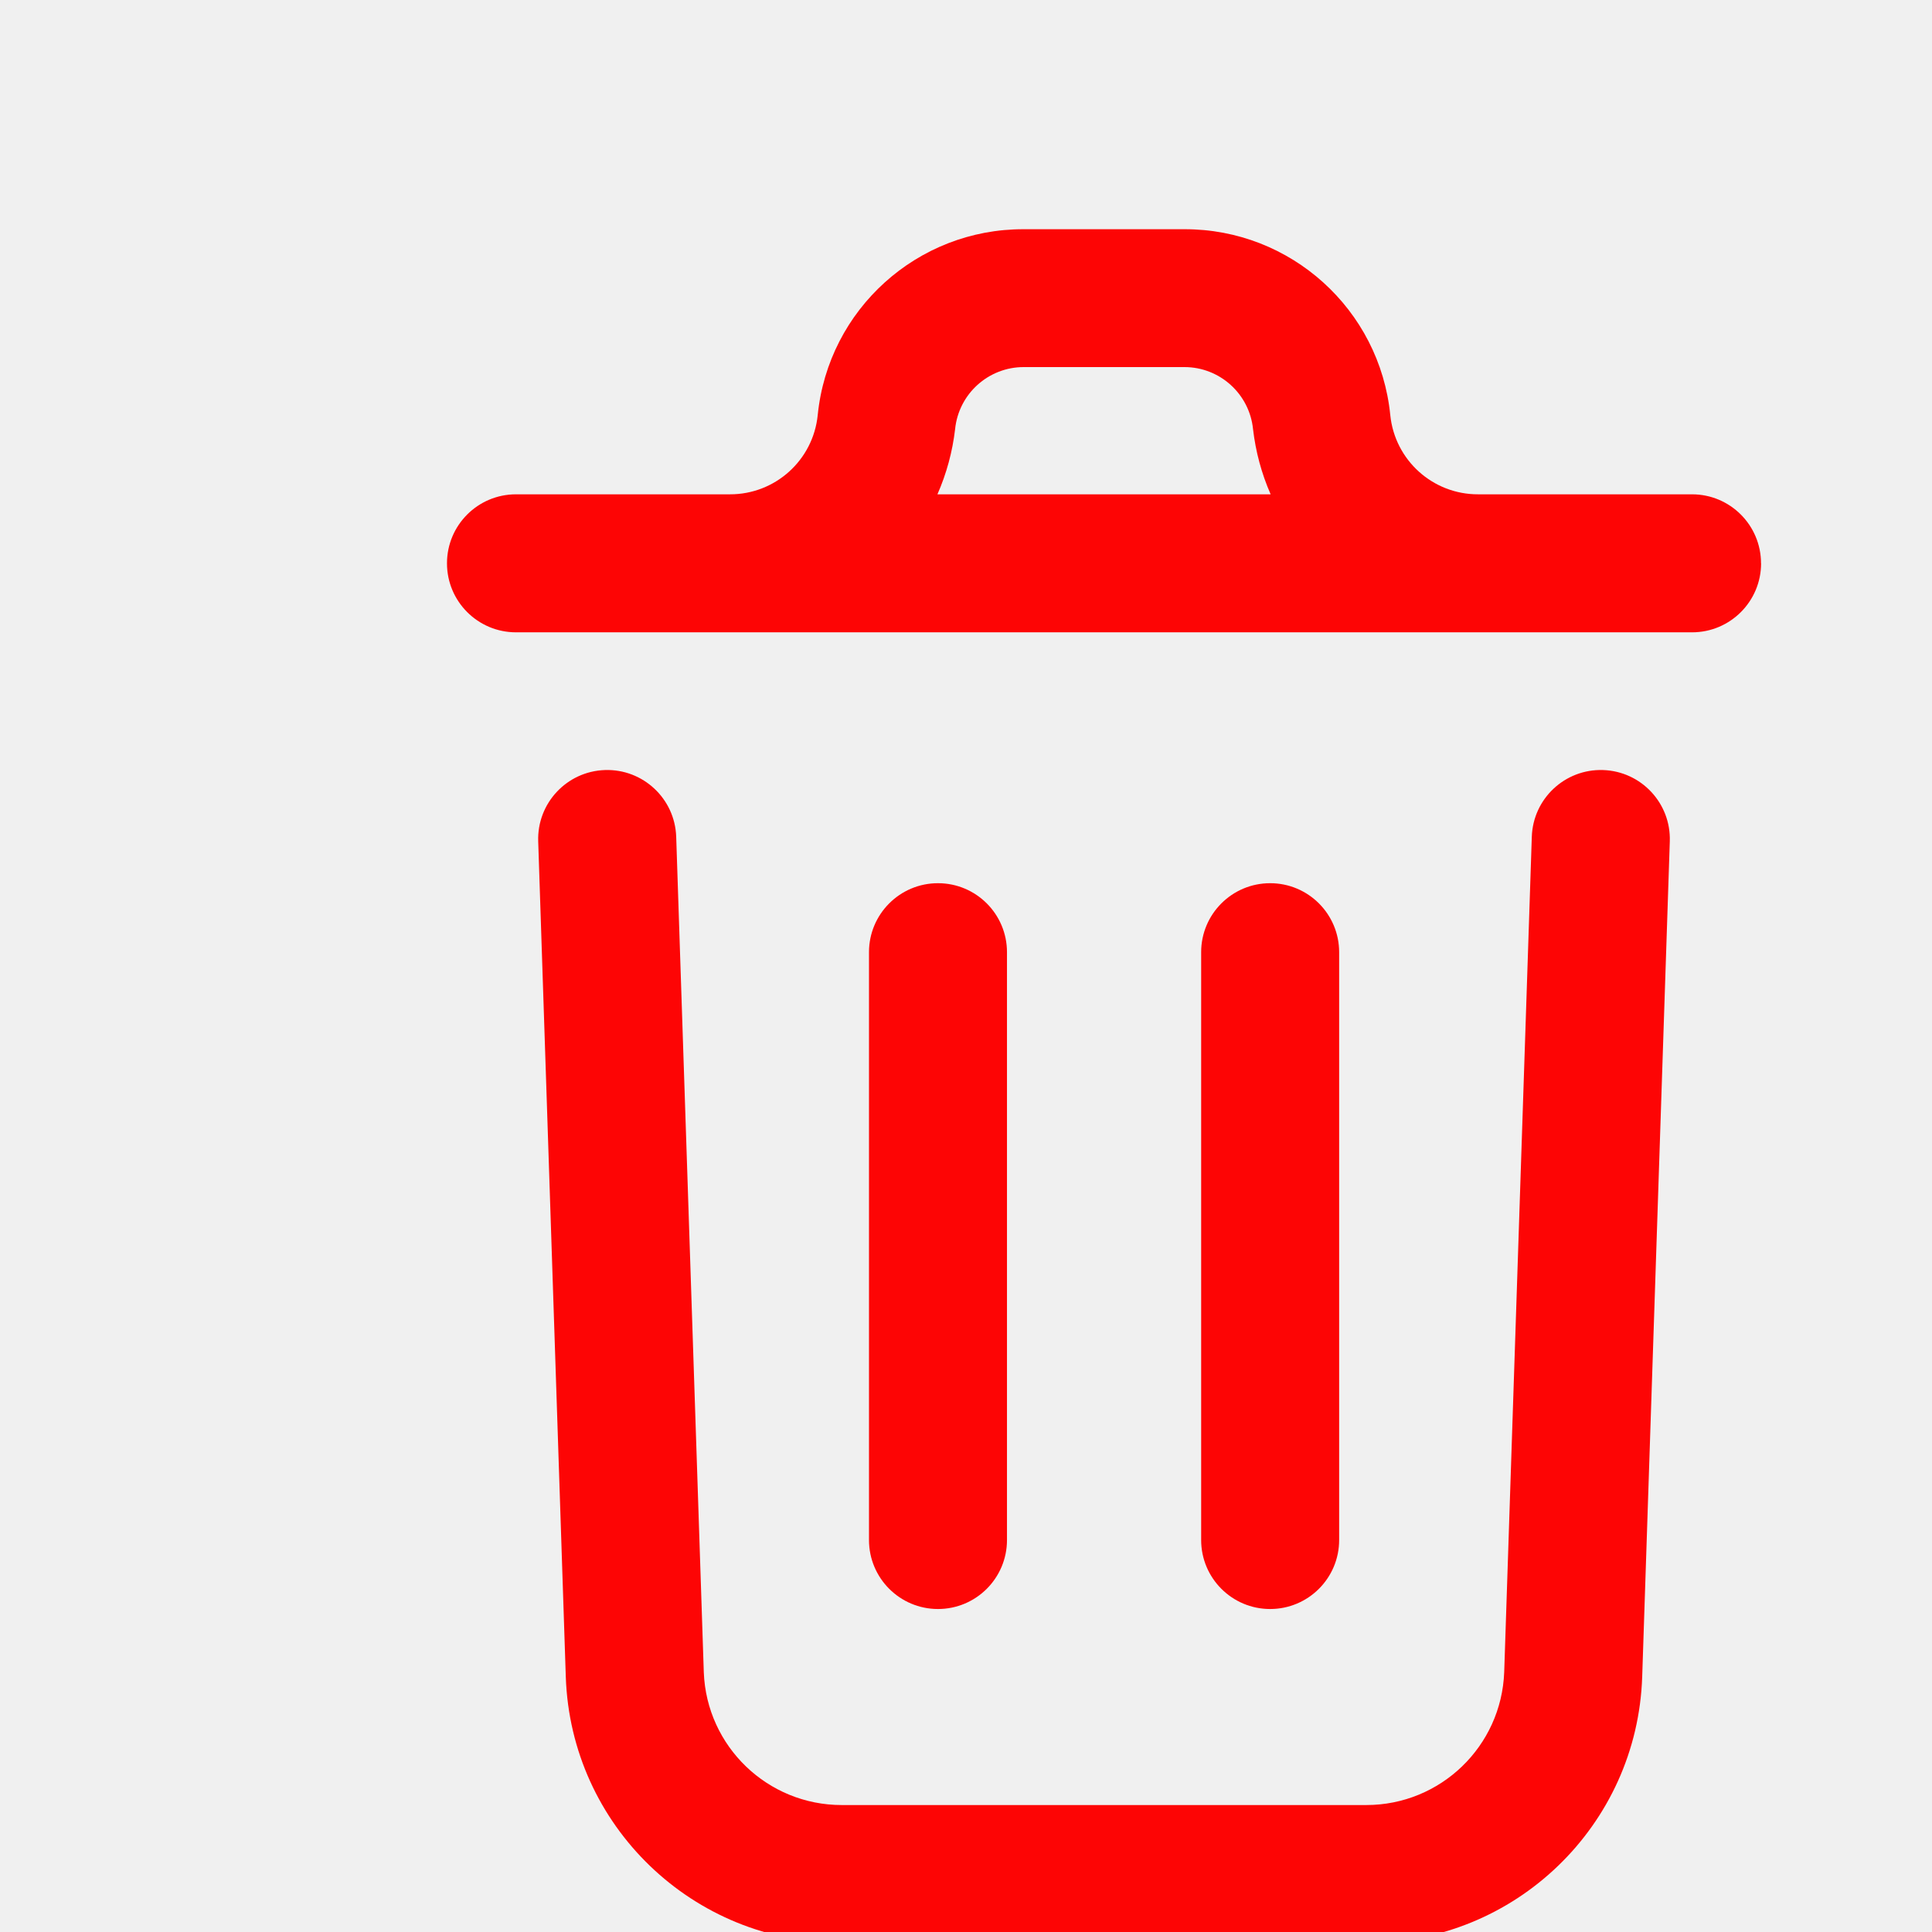
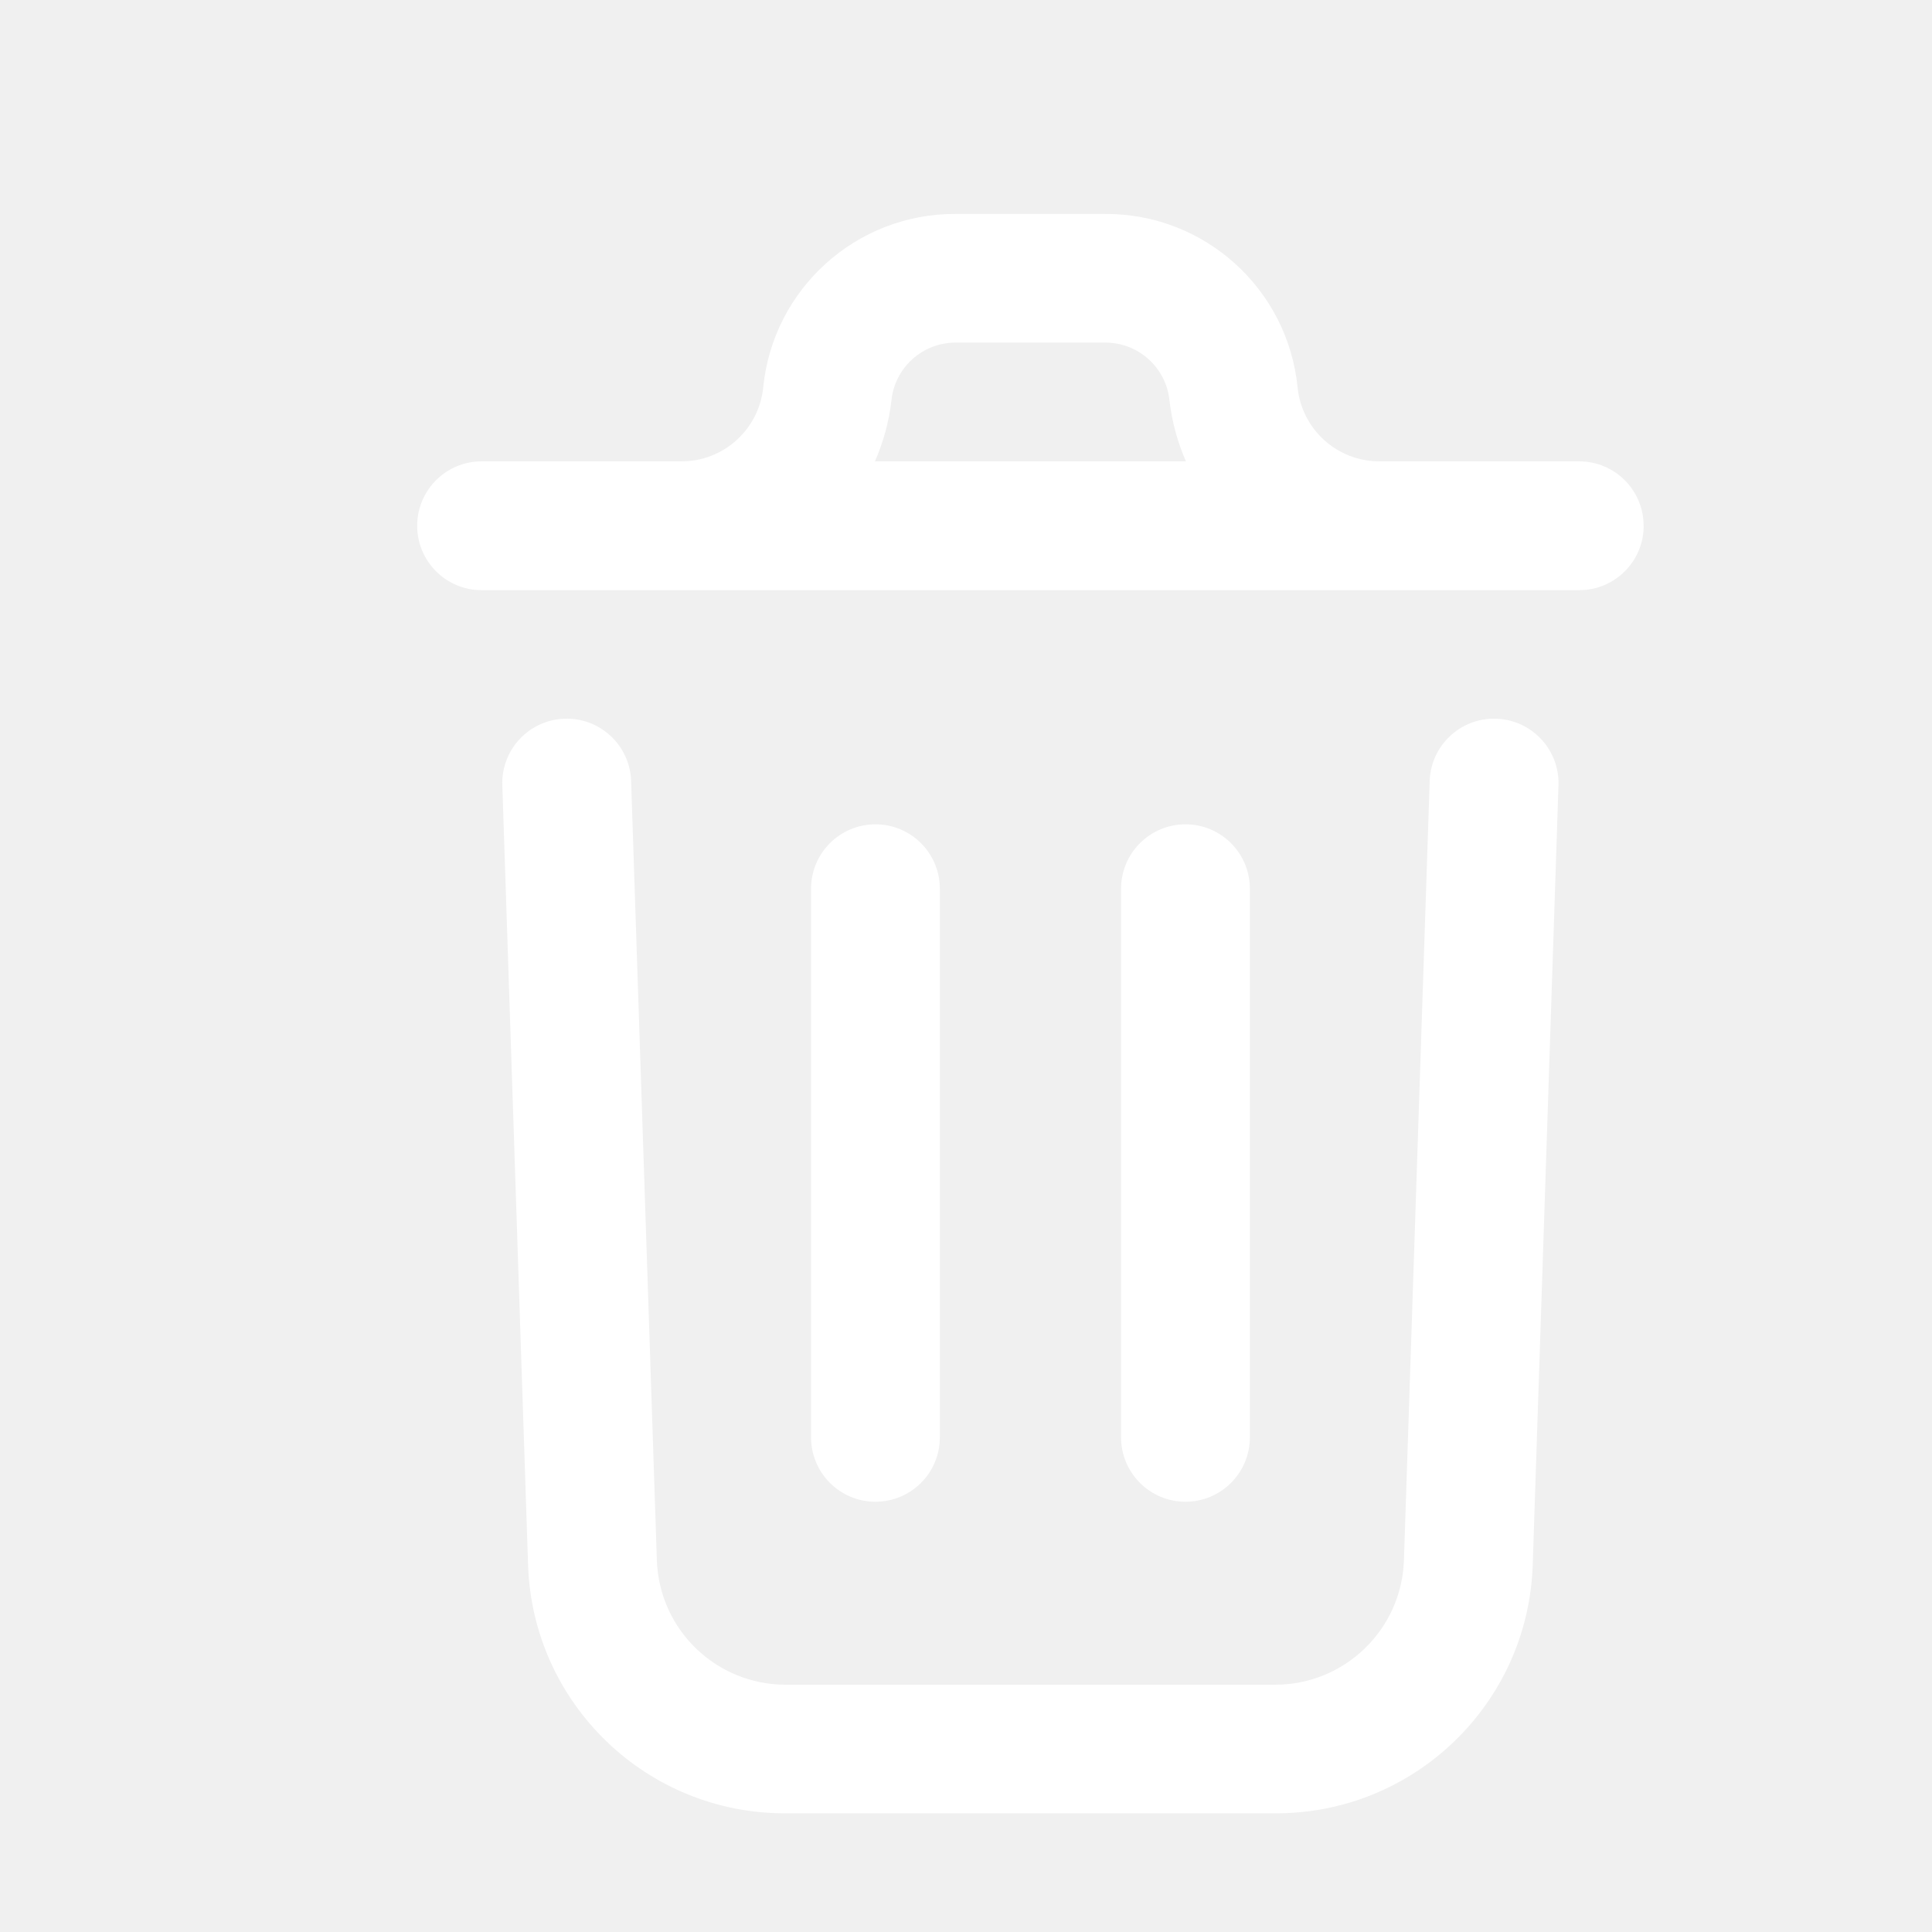
- <svg xmlns="http://www.w3.org/2000/svg" viewBox="0 0 28 28" width="24px" height="24px" id="Delete">
-   <path d="M24.2,12.193,23.8,24.3a3.988,3.988,0,0,1-4,3.857H12.2a3.988,3.988,0,0,1-4-3.853L7.8,12.193a1,1,0,0,1,2-.066l.4,12.11a2,2,0,0,0,2,1.923h7.6a2,2,0,0,0,2-1.927l.4-12.106a1,1,0,0,1,2,.066Zm1.323-4.029a1,1,0,0,1-1,1H7.478a1,1,0,0,1,0-2h3.1a1.276,1.276,0,0,0,1.273-1.148,2.991,2.991,0,0,1,2.984-2.694h2.33a2.991,2.991,0,0,1,2.984,2.694,1.276,1.276,0,0,0,1.273,1.148h3.1A1,1,0,0,1,25.522,8.164Zm-11.936-1h4.828a3.3,3.3,0,0,1-.255-.944,1,1,0,0,0-.994-.9h-2.33a1,1,0,0,0-.994.9A3.3,3.3,0,0,1,13.586,7.164Zm1.007,15.151V13.8a1,1,0,0,0-2,0v8.519a1,1,0,0,0,2,0Zm4.814,0V13.8a1,1,0,0,0-2,0v8.519a1,1,0,0,0,2,0Z" fill="#fd0505" class="color000000 svgShape" />
+ <svg xmlns="http://www.w3.org/2000/svg" viewBox="0 0 30 30" width="30px" height="30px" id="Delete" fill="#fff">
+   <path d="M24.2,12.193,23.8,24.3a3.988,3.988,0,0,1-4,3.857H12.2a3.988,3.988,0,0,1-4-3.853L7.8,12.193a1,1,0,0,1,2-.066l.4,12.11a2,2,0,0,0,2,1.923h7.6a2,2,0,0,0,2-1.927l.4-12.106a1,1,0,0,1,2,.066Zm1.323-4.029a1,1,0,0,1-1,1H7.478a1,1,0,0,1,0-2h3.1a1.276,1.276,0,0,0,1.273-1.148,2.991,2.991,0,0,1,2.984-2.694h2.33a2.991,2.991,0,0,1,2.984,2.694,1.276,1.276,0,0,0,1.273,1.148h3.1A1,1,0,0,1,25.522,8.164Zm-11.936-1h4.828a3.3,3.3,0,0,1-.255-.944,1,1,0,0,0-.994-.9h-2.33a1,1,0,0,0-.994.9A3.3,3.3,0,0,1,13.586,7.164Zm1.007,15.151V13.8a1,1,0,0,0-2,0v8.519a1,1,0,0,0,2,0Zm4.814,0V13.8a1,1,0,0,0-2,0v8.519a1,1,0,0,0,2,0Z" fill="#fff" class="color000000 svgShape" />
</svg>
